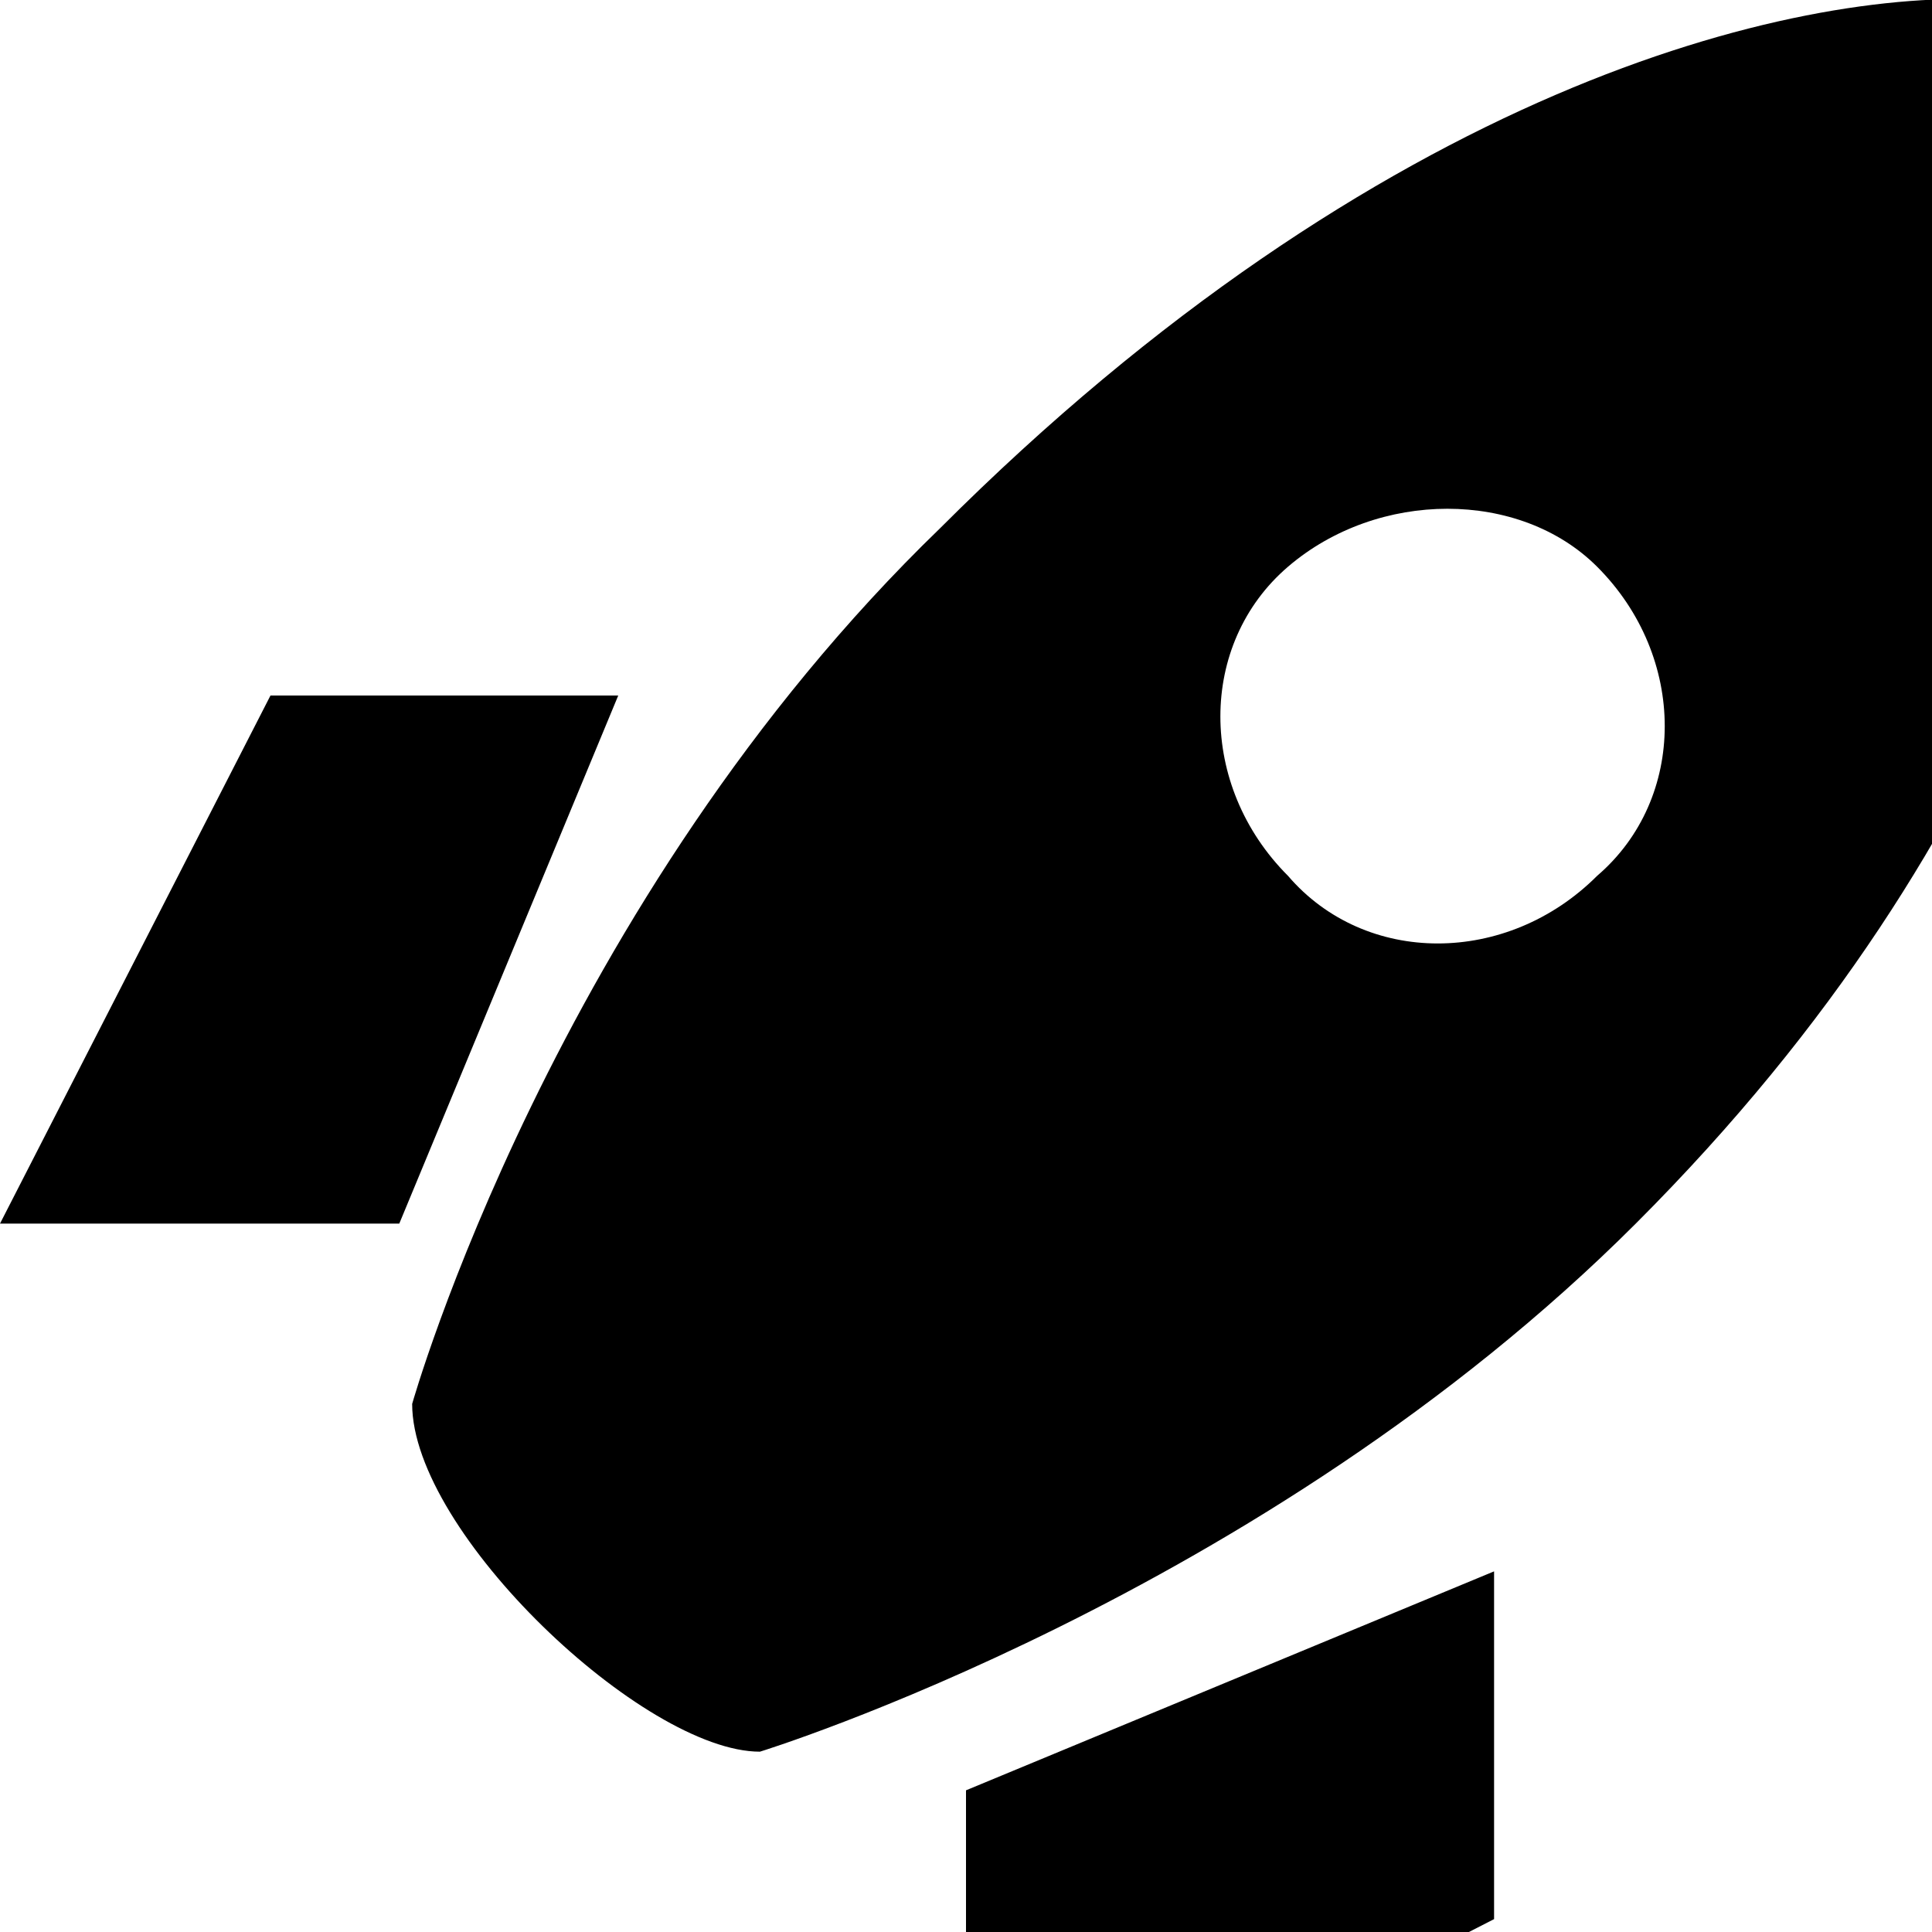
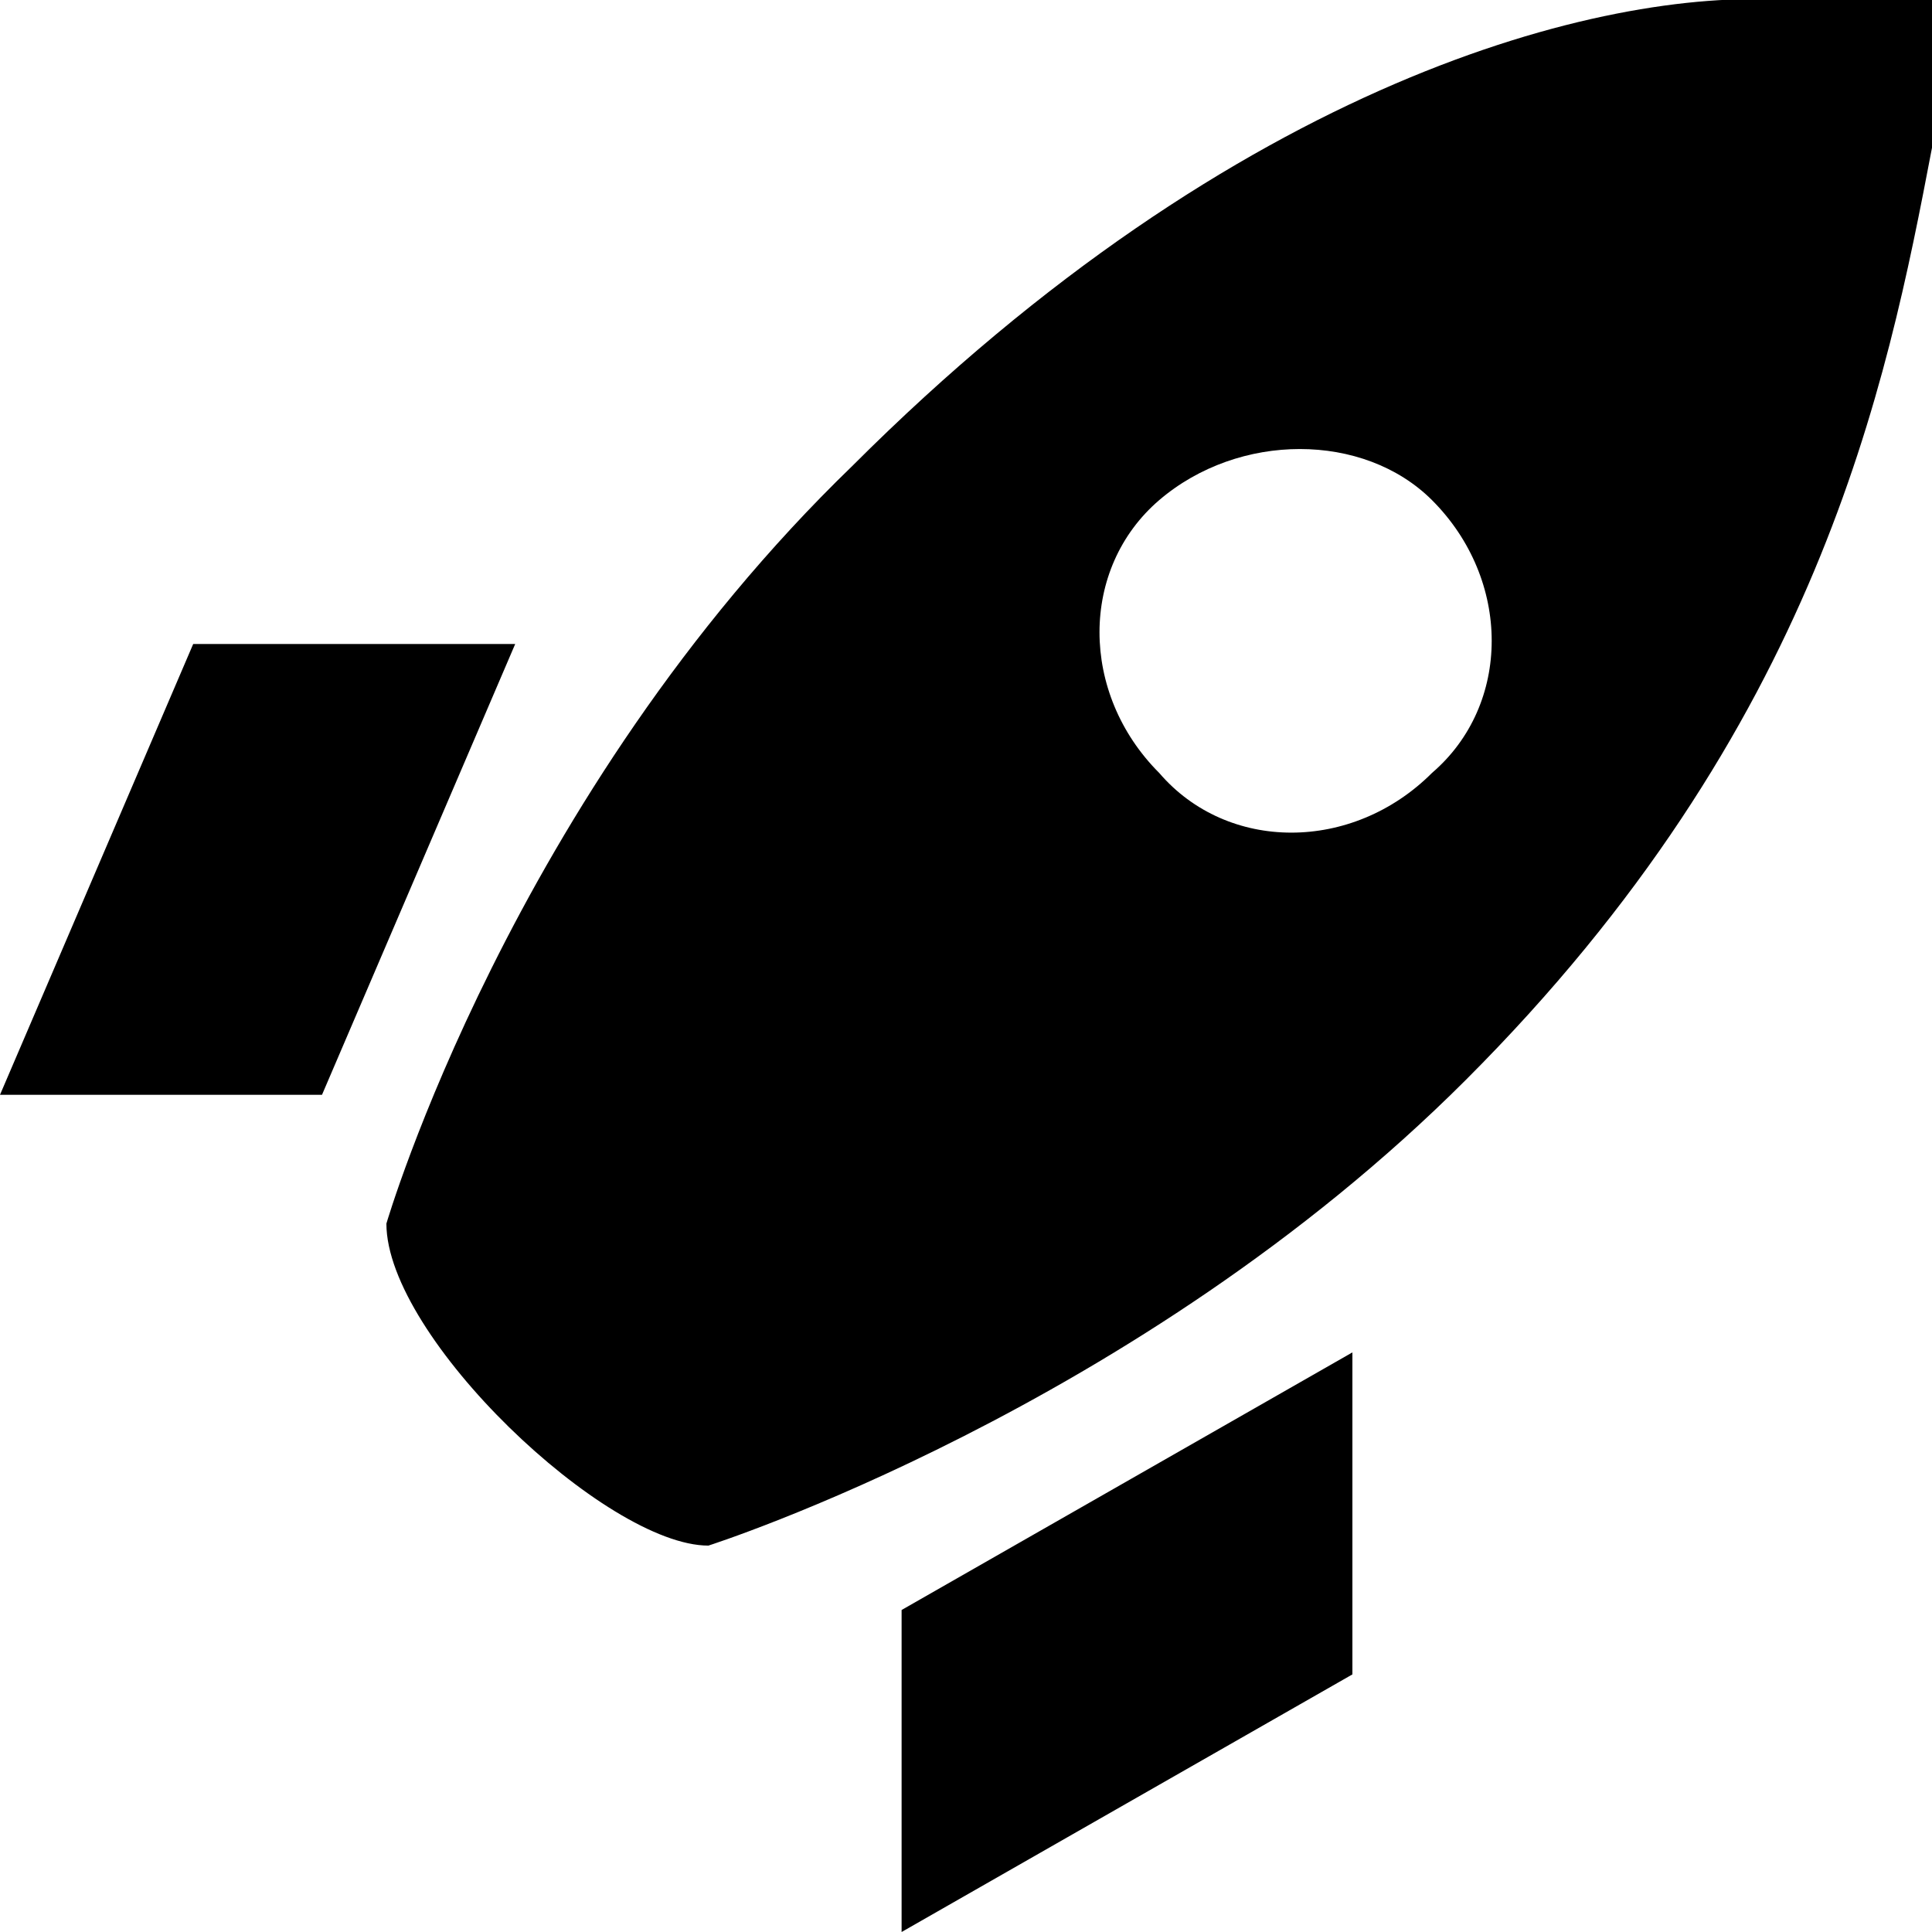
<svg xmlns="http://www.w3.org/2000/svg" version="1.1" id="svg4619" x="0px" y="0px" viewBox="0 0 15 15" enable-background="new 0 0 15 15" xml:space="preserve">
-   <path style="fill:#000000;fill-opacity:1" id="path3088-77" d="M15.5,0c-1.6-0.1-4.8,0.7-8.2,4.1C4.3,7,3.2,10.9,3.2,10.9  c0,1,1.8,2.7,2.7,2.7c0,0,3.9-1.2,6.8-4.1c3.1-3.1,3.7-6.1,4.1-8.2V0H15.5z M12.4,4.4c0.7,0.7,0.7,1.8,0,2.4c-0.7,0.7-1.8,0.7-2.4,0  c-0.7-0.7-0.7-1.8,0-2.4C10.7,3.8,11.8,3.8,12.4,4.4z M2.1,5.4L0,9.5h3.1l1.7-4.1H2.1z M11.6,12.2l-4.1,1.7V17l4.1-2.1V12.2z" />
+   <defs id="defs6" />
+   <path style="fill:#000000;fill-opacity:1" id="path3088-77" d="M 13.853,0 C 12.441,-0.088 9.617,0.618 6.617,3.618 3.97,6.177 3,9.5 3,9.5 3,10.382 4.706,12 5.5,12 5.5,12 8.823,10.942 11.382,8.383 14.118,5.647 14.647,3 15,1.147 L 15,0 Z m -2.735,3.883 c 0.618,0.618 0.618,1.588 0,2.118 -0.618,0.618 -1.588,0.618 -2.118,0 -0.618,-0.618 -0.618,-1.588 0,-2.118 0.618,-0.529 1.588,-0.529 2.118,0 z M 1.5,5 0,8.5 2.5,8.5 4,5 Z m 9,5.5 -3.5,2 0,2.5 3.5,-2 z" />
</svg>
